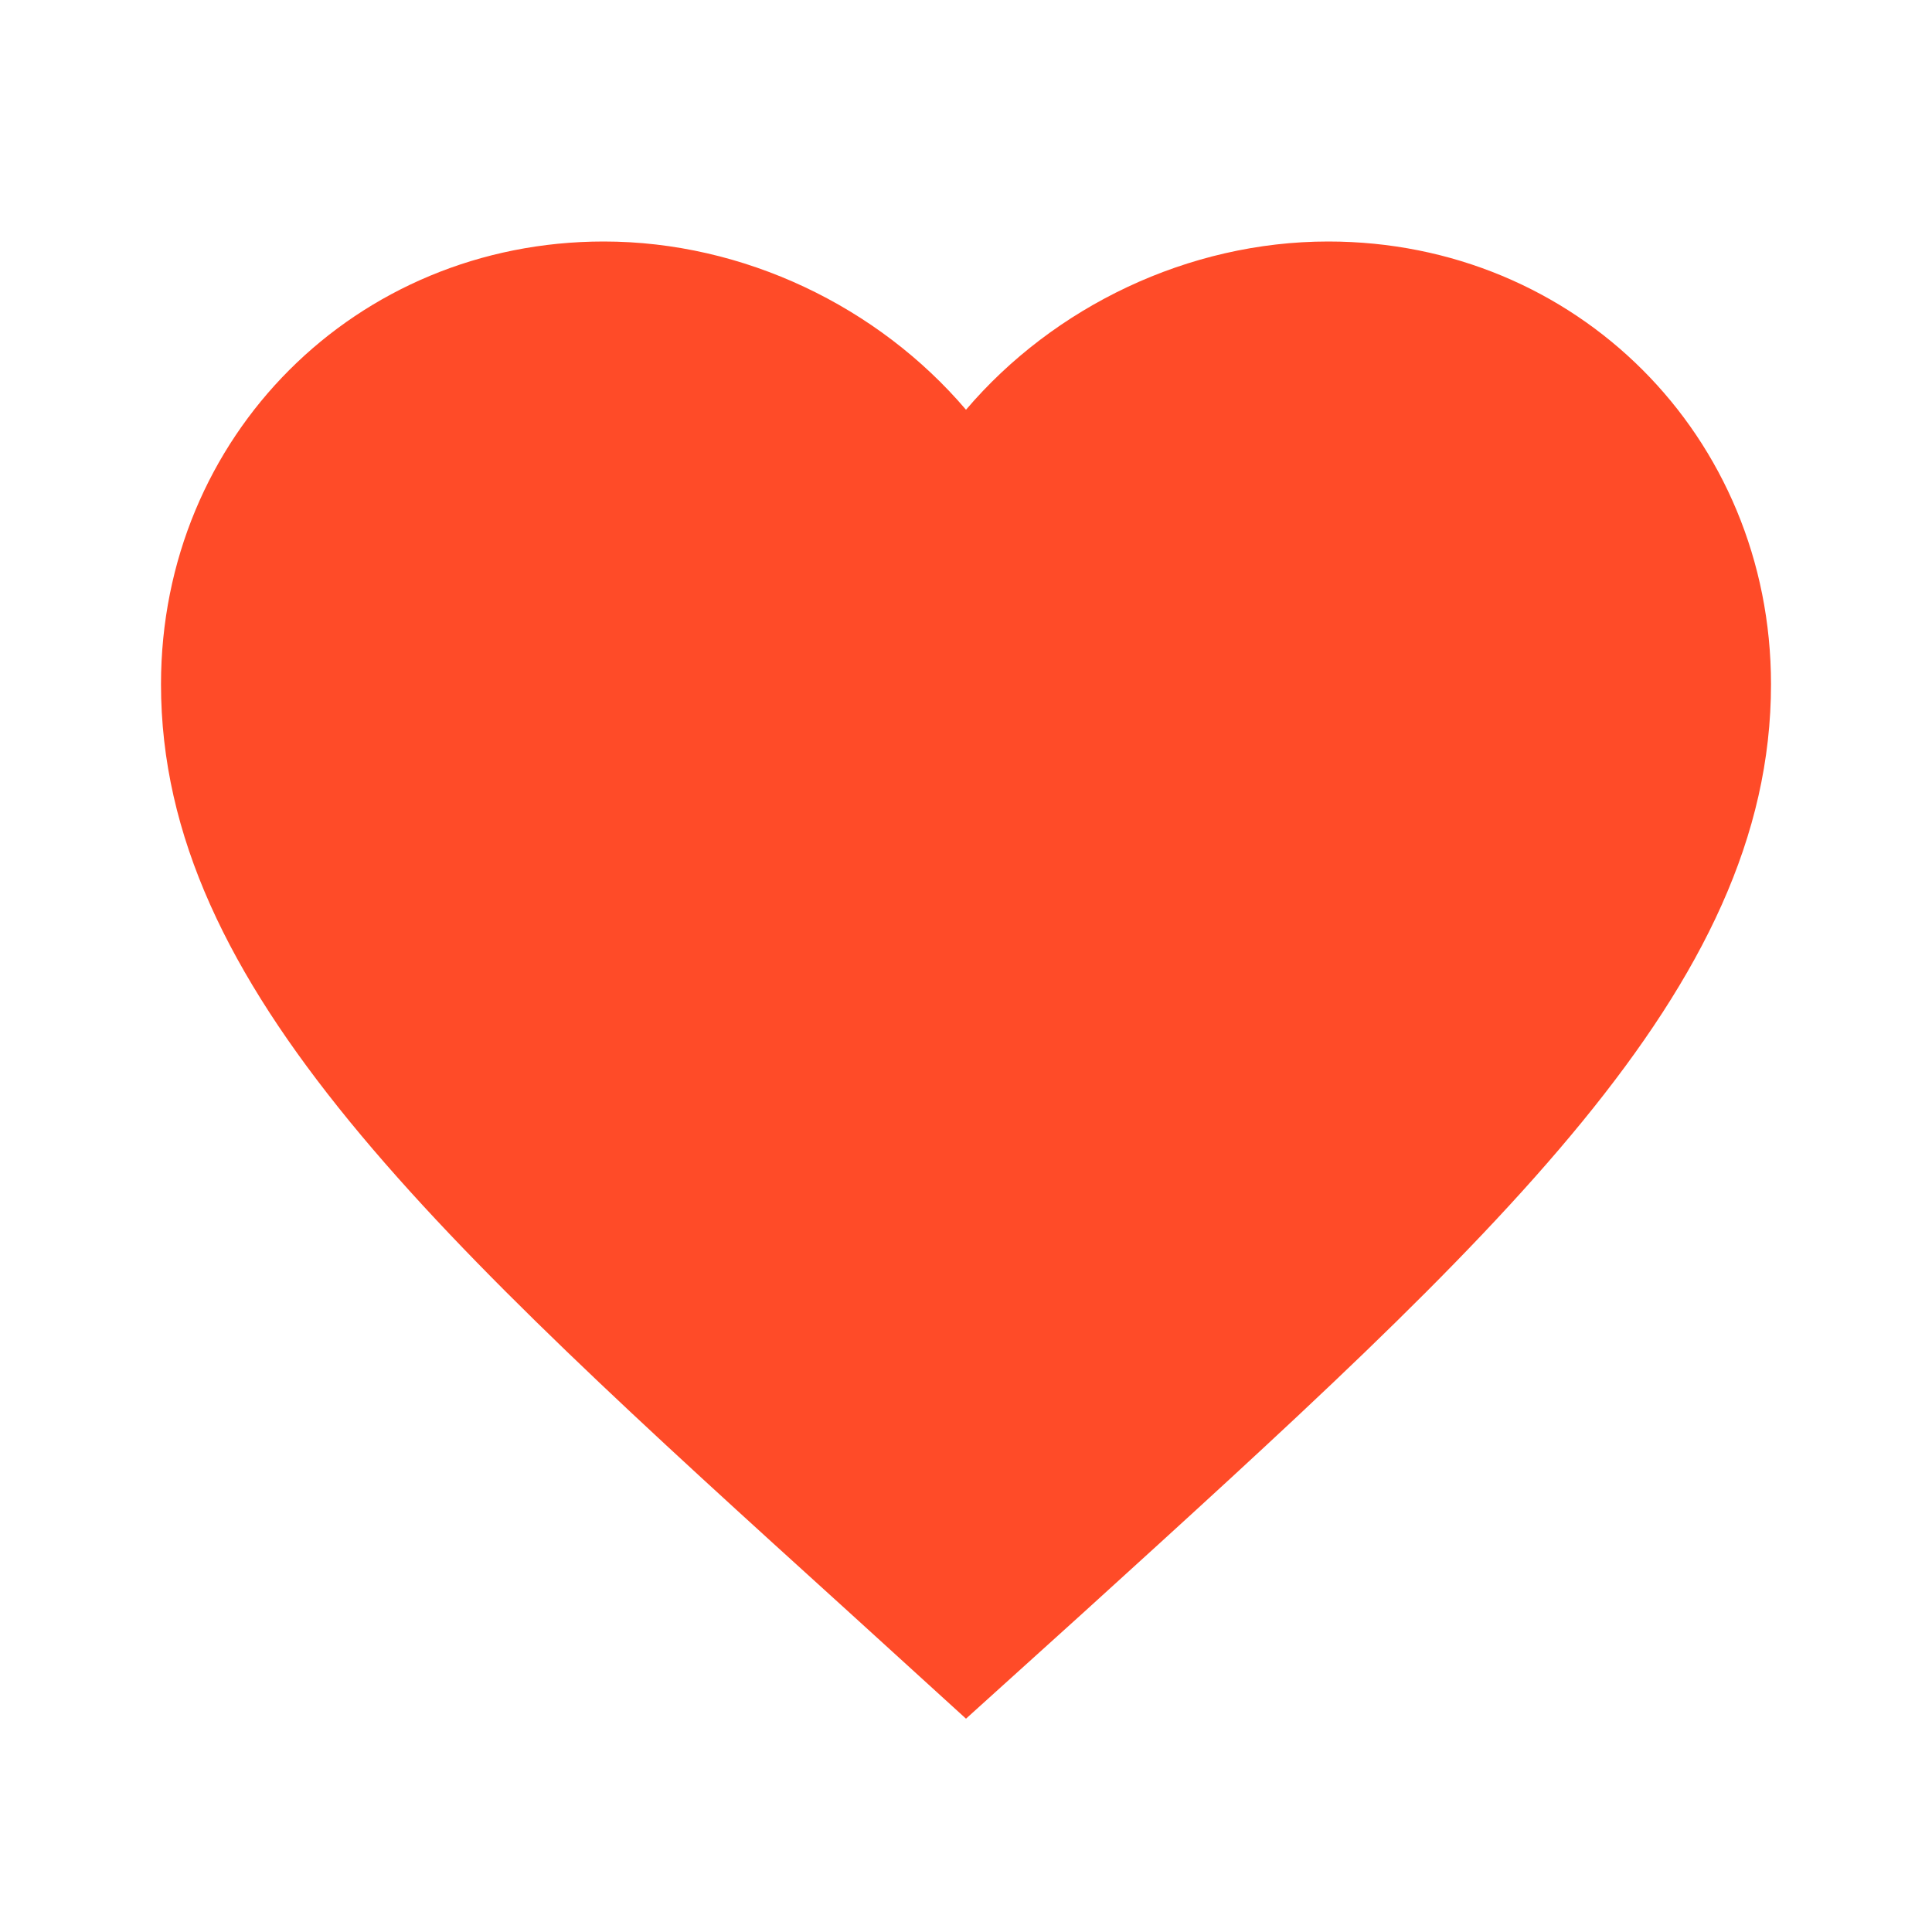
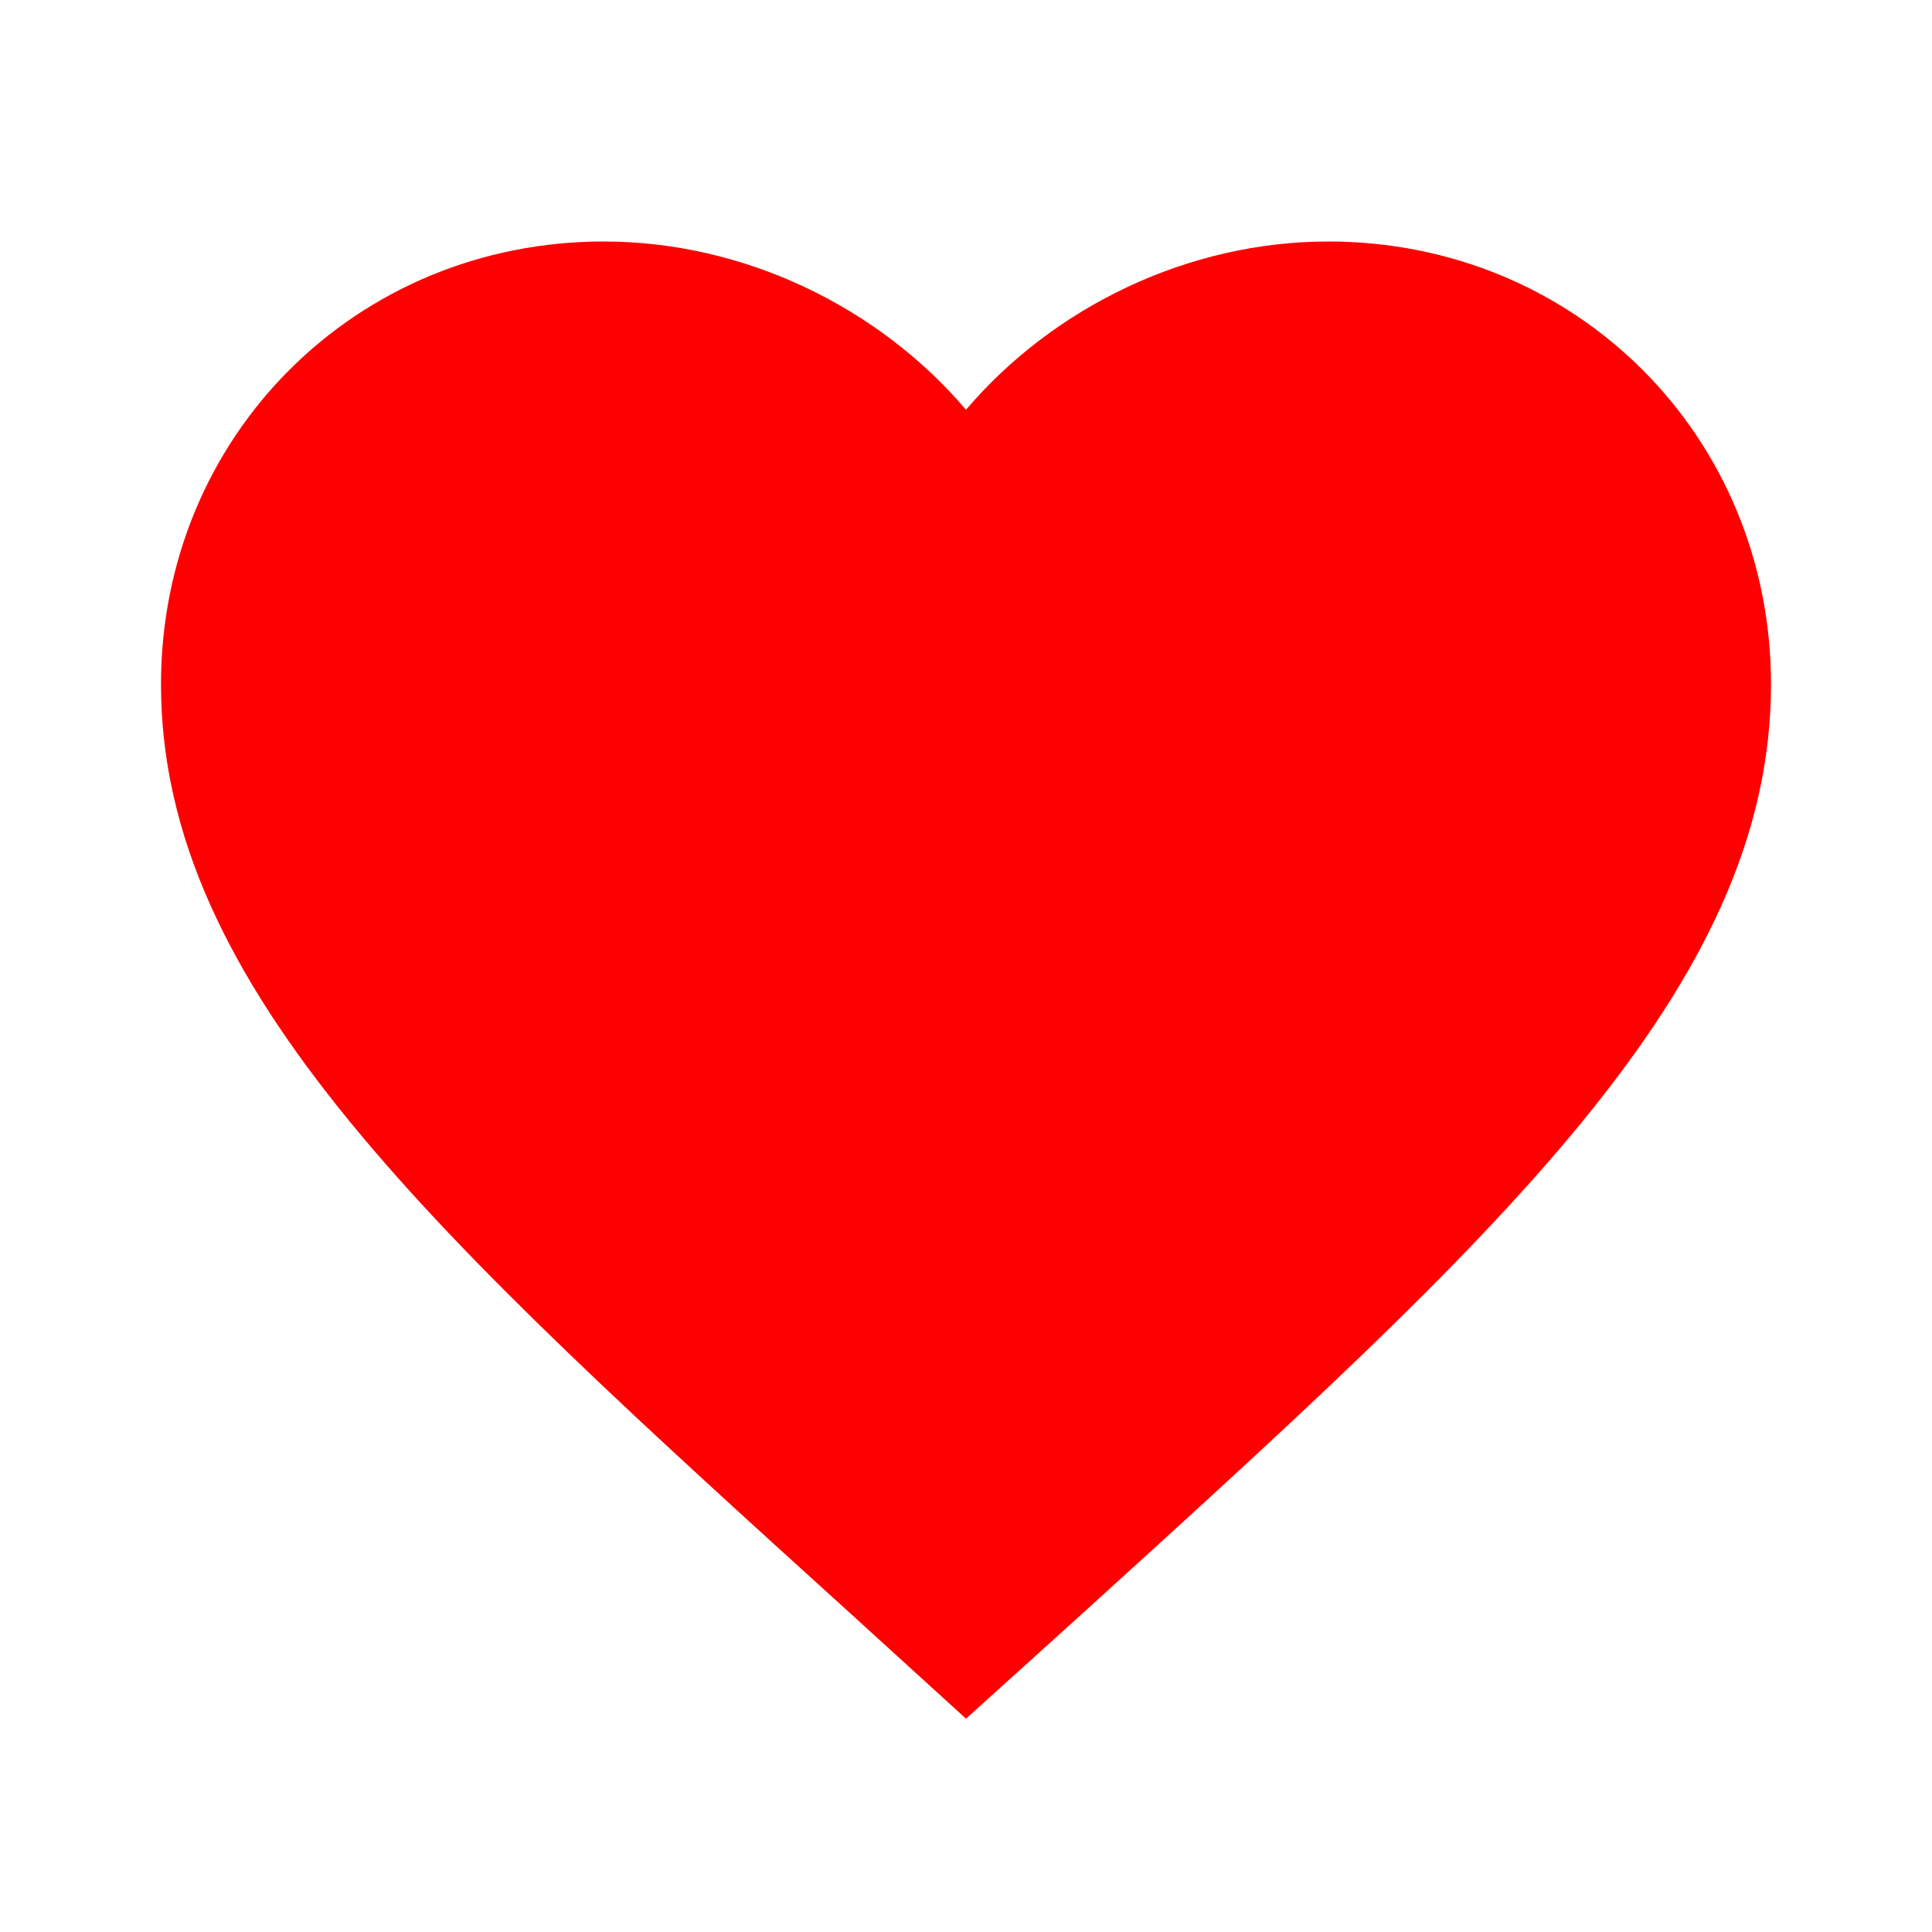
<svg xmlns="http://www.w3.org/2000/svg" width="24" height="24" viewBox="0 0 24 24">
  <path d="M0 0h24v24H0z" fill="none" />
-   <path fill="#ff4b28" d="M12 21.35l-1.45-1.32C5.4 15.36 2 12.28 2 8.5 2 5.42 4.42 3 7.5 3c1.74 0 3.41.81 4.5 2.09C13.09 3.81 14.76 3 16.5 3 19.58 3 22 5.42 22 8.5c0 3.78-3.4 6.86-8.55 11.54L12 21.35z" />
+   <path fill="#ff0000" d="M12 21.35l-1.45-1.32C5.4 15.36 2 12.28 2 8.5 2 5.42 4.42 3 7.5 3c1.74 0 3.41.81 4.5 2.09C13.09 3.81 14.76 3 16.5 3 19.58 3 22 5.42 22 8.5c0 3.78-3.4 6.86-8.55 11.54L12 21.35z" />
</svg>
